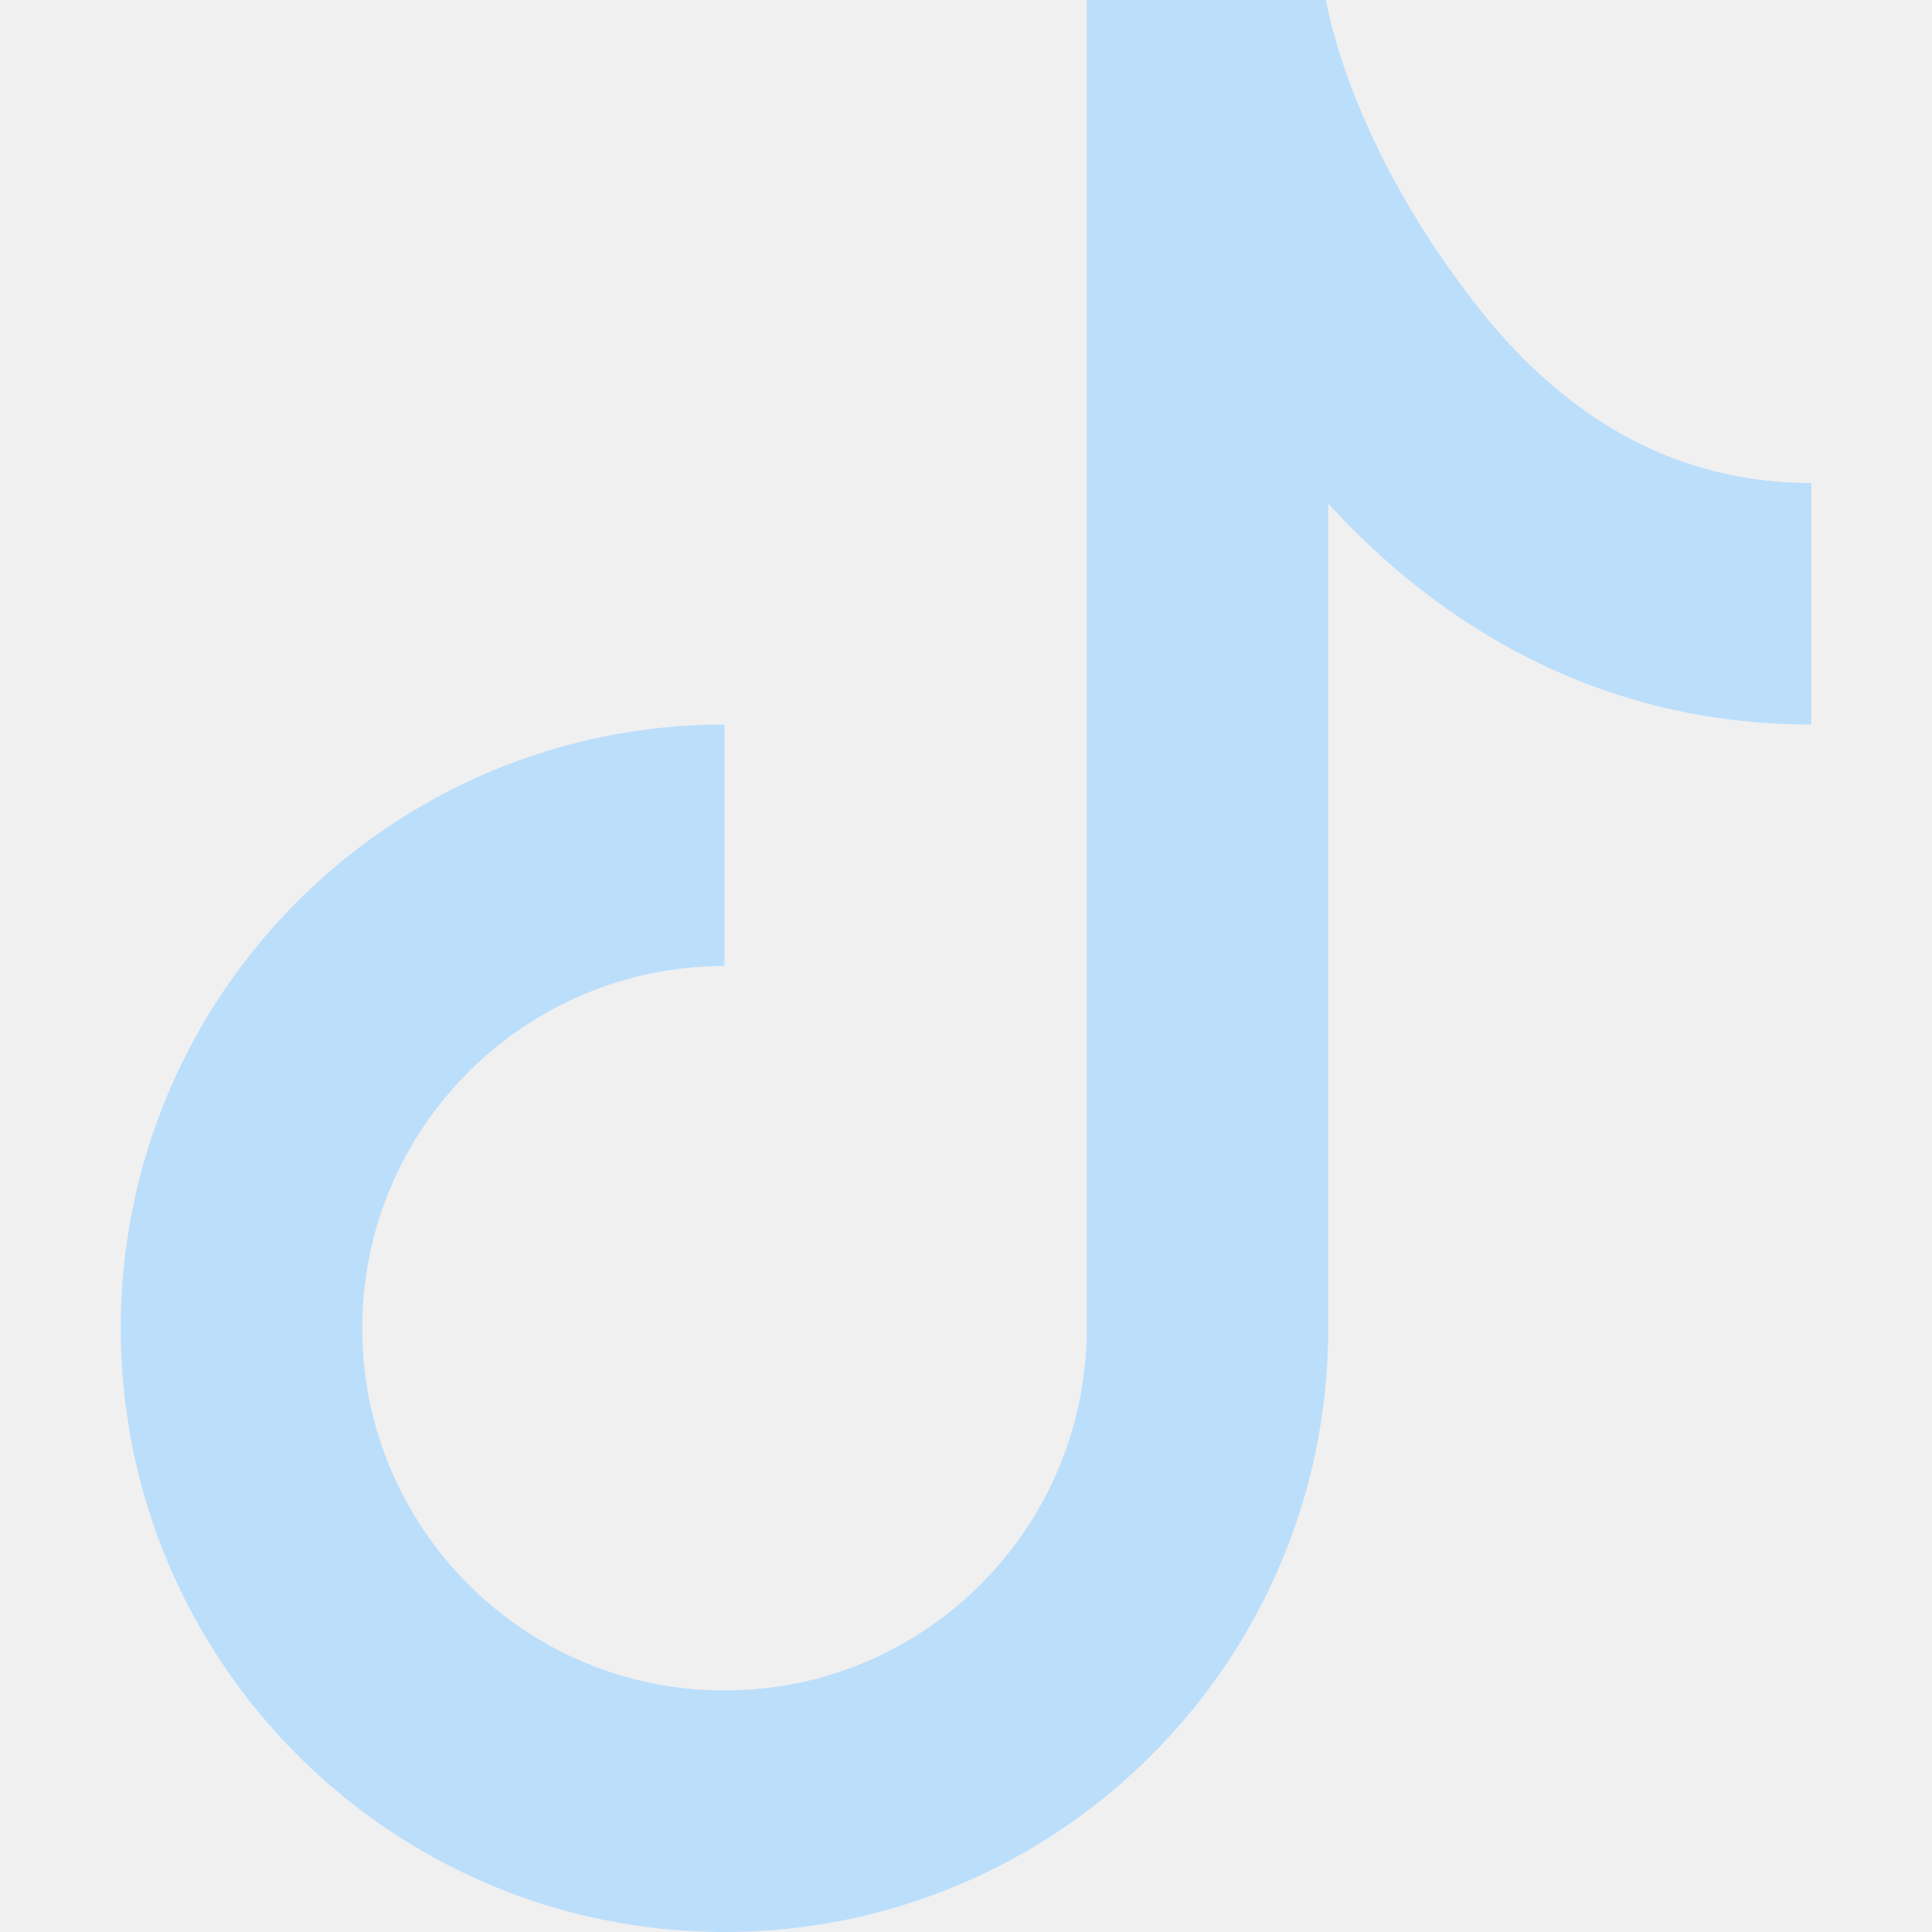
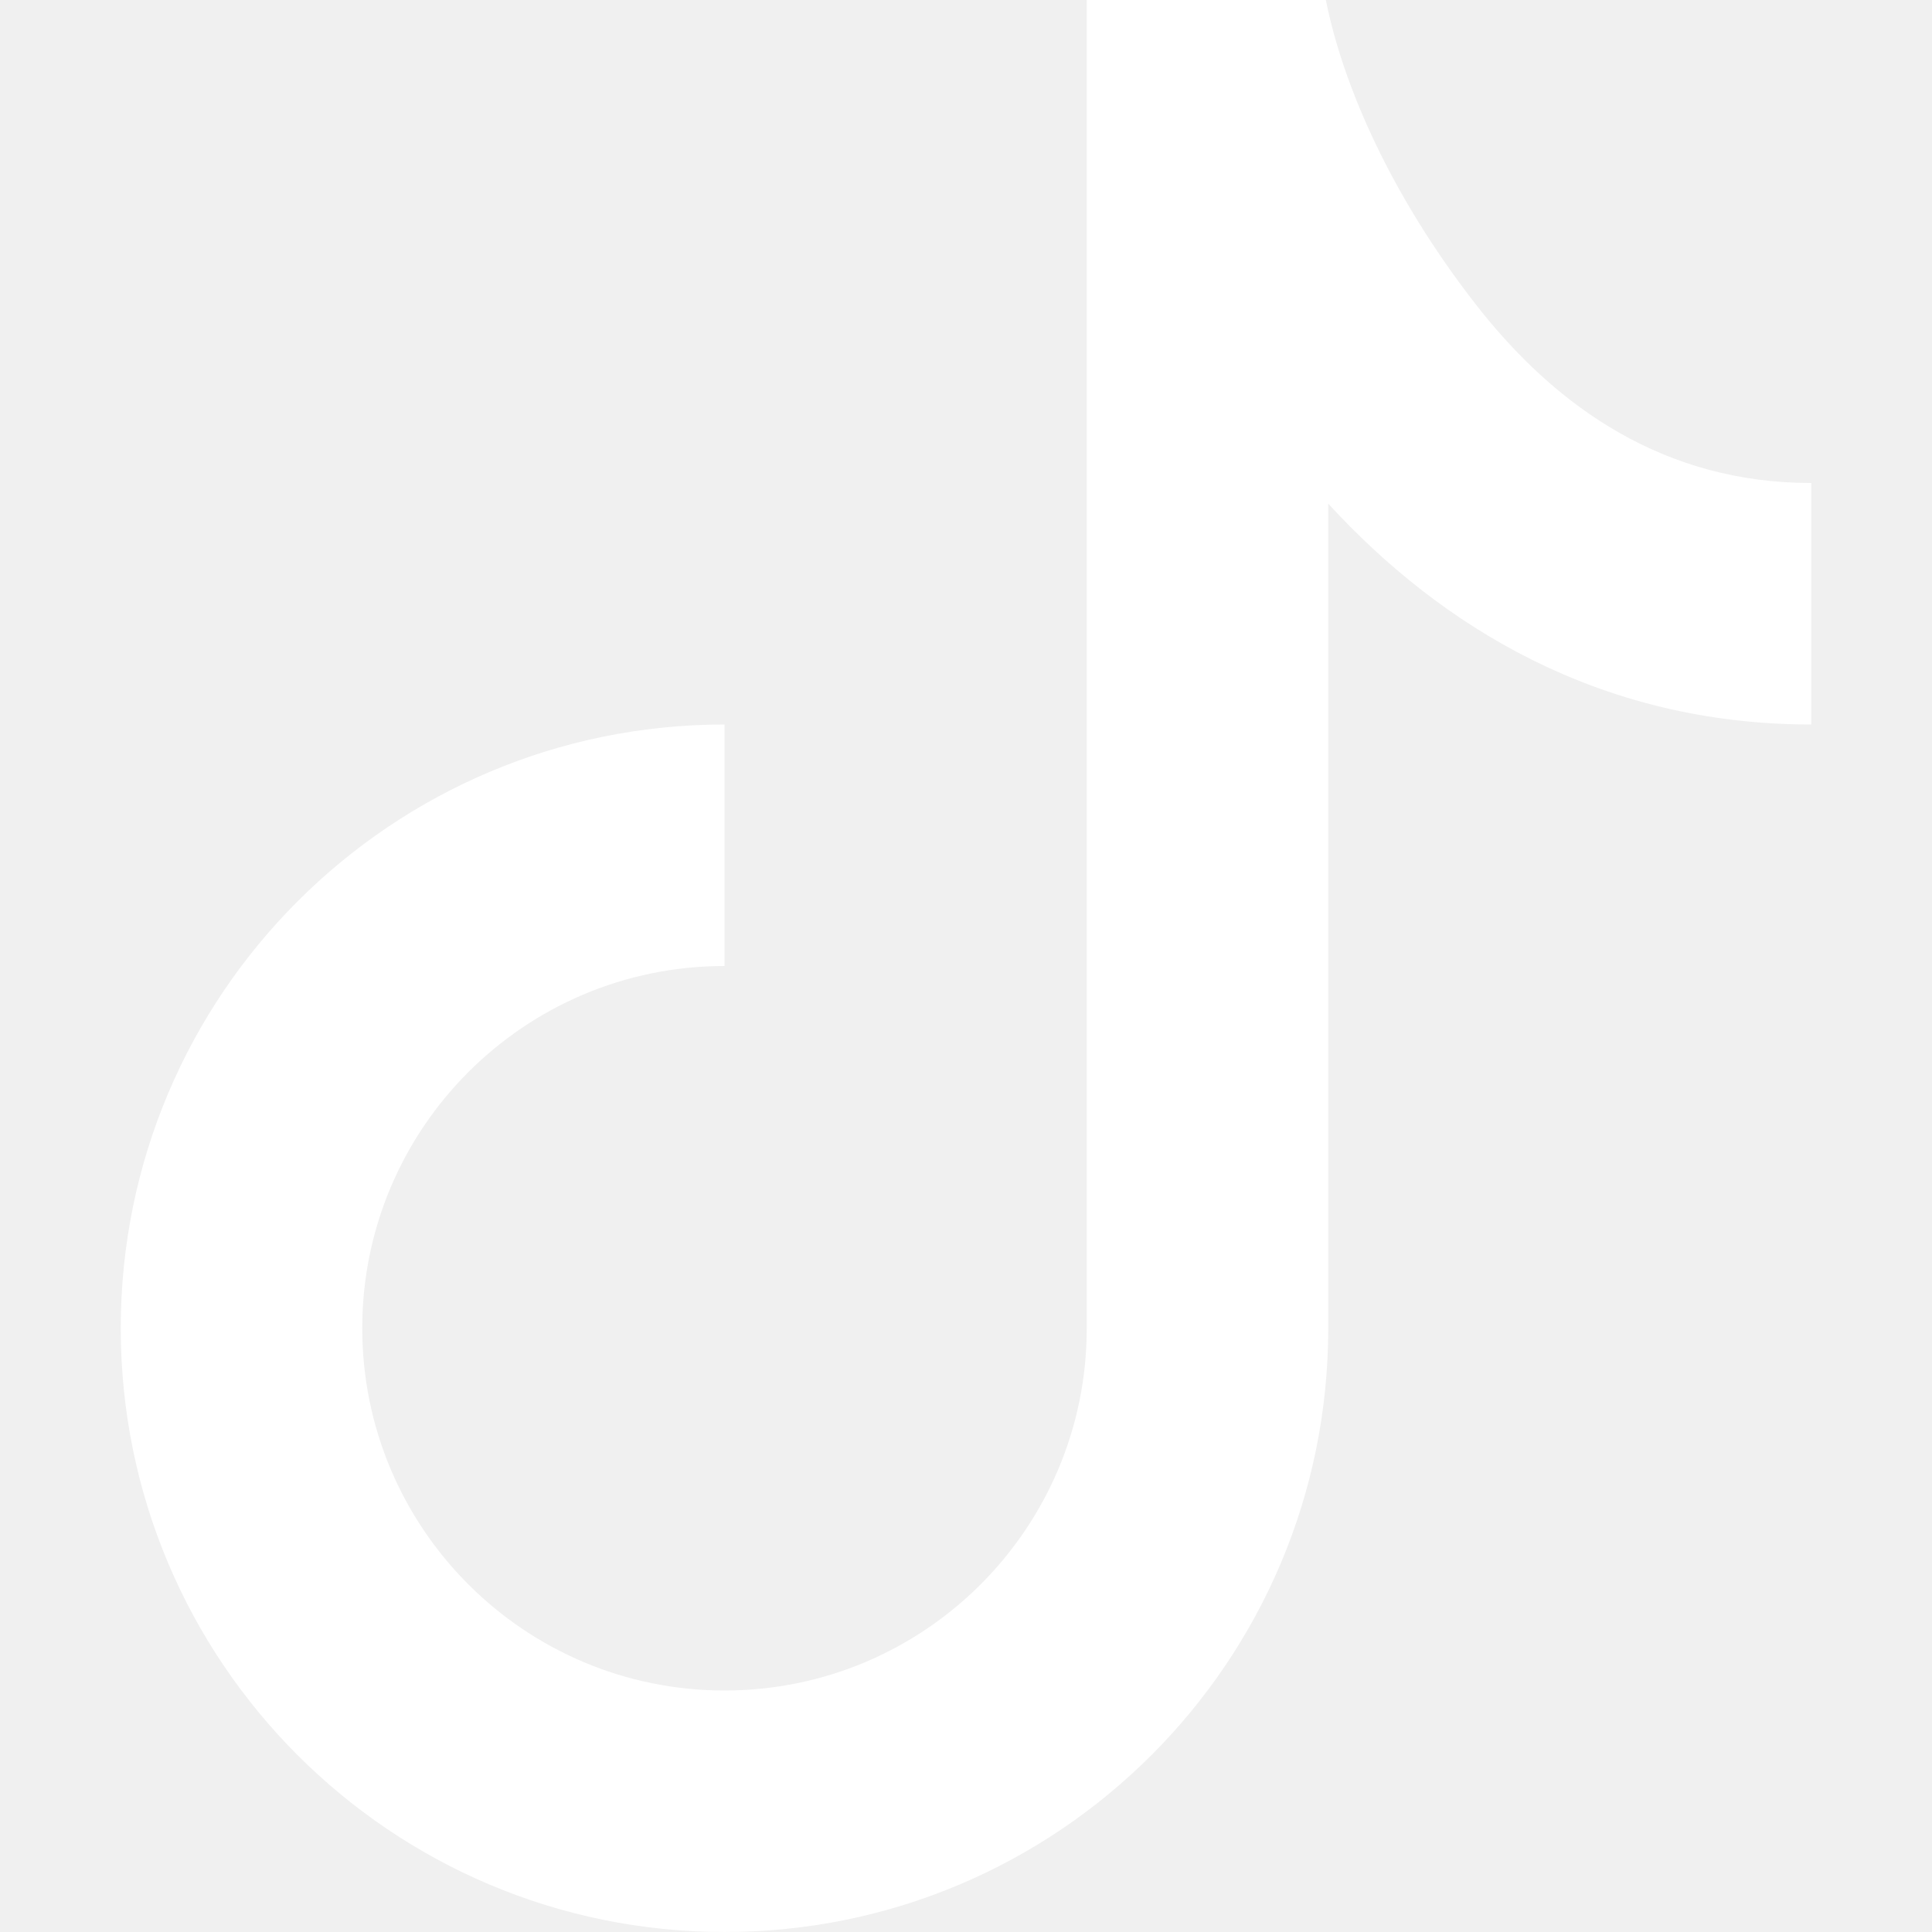
- <svg xmlns="http://www.w3.org/2000/svg" width="16" height="16" fill="#BBDEFB" class="bi bi-tiktok" viewBox="0 0 16 16">
+ <svg xmlns="http://www.w3.org/2000/svg" width="16" height="16" fill="#FFFFFF" class="bi bi-tiktok" viewBox="0 0 16 16">
  <path d="M9 0h1.98c.144.715.54 1.617 1.235 2.512C12.895 3.389 13.797 4 15 4v2c-1.753 0-3.07-.814-4-1.829V11a5 5 0 1 1-5-5v2a3 3 0 1 0 3 3z" />
</svg>
